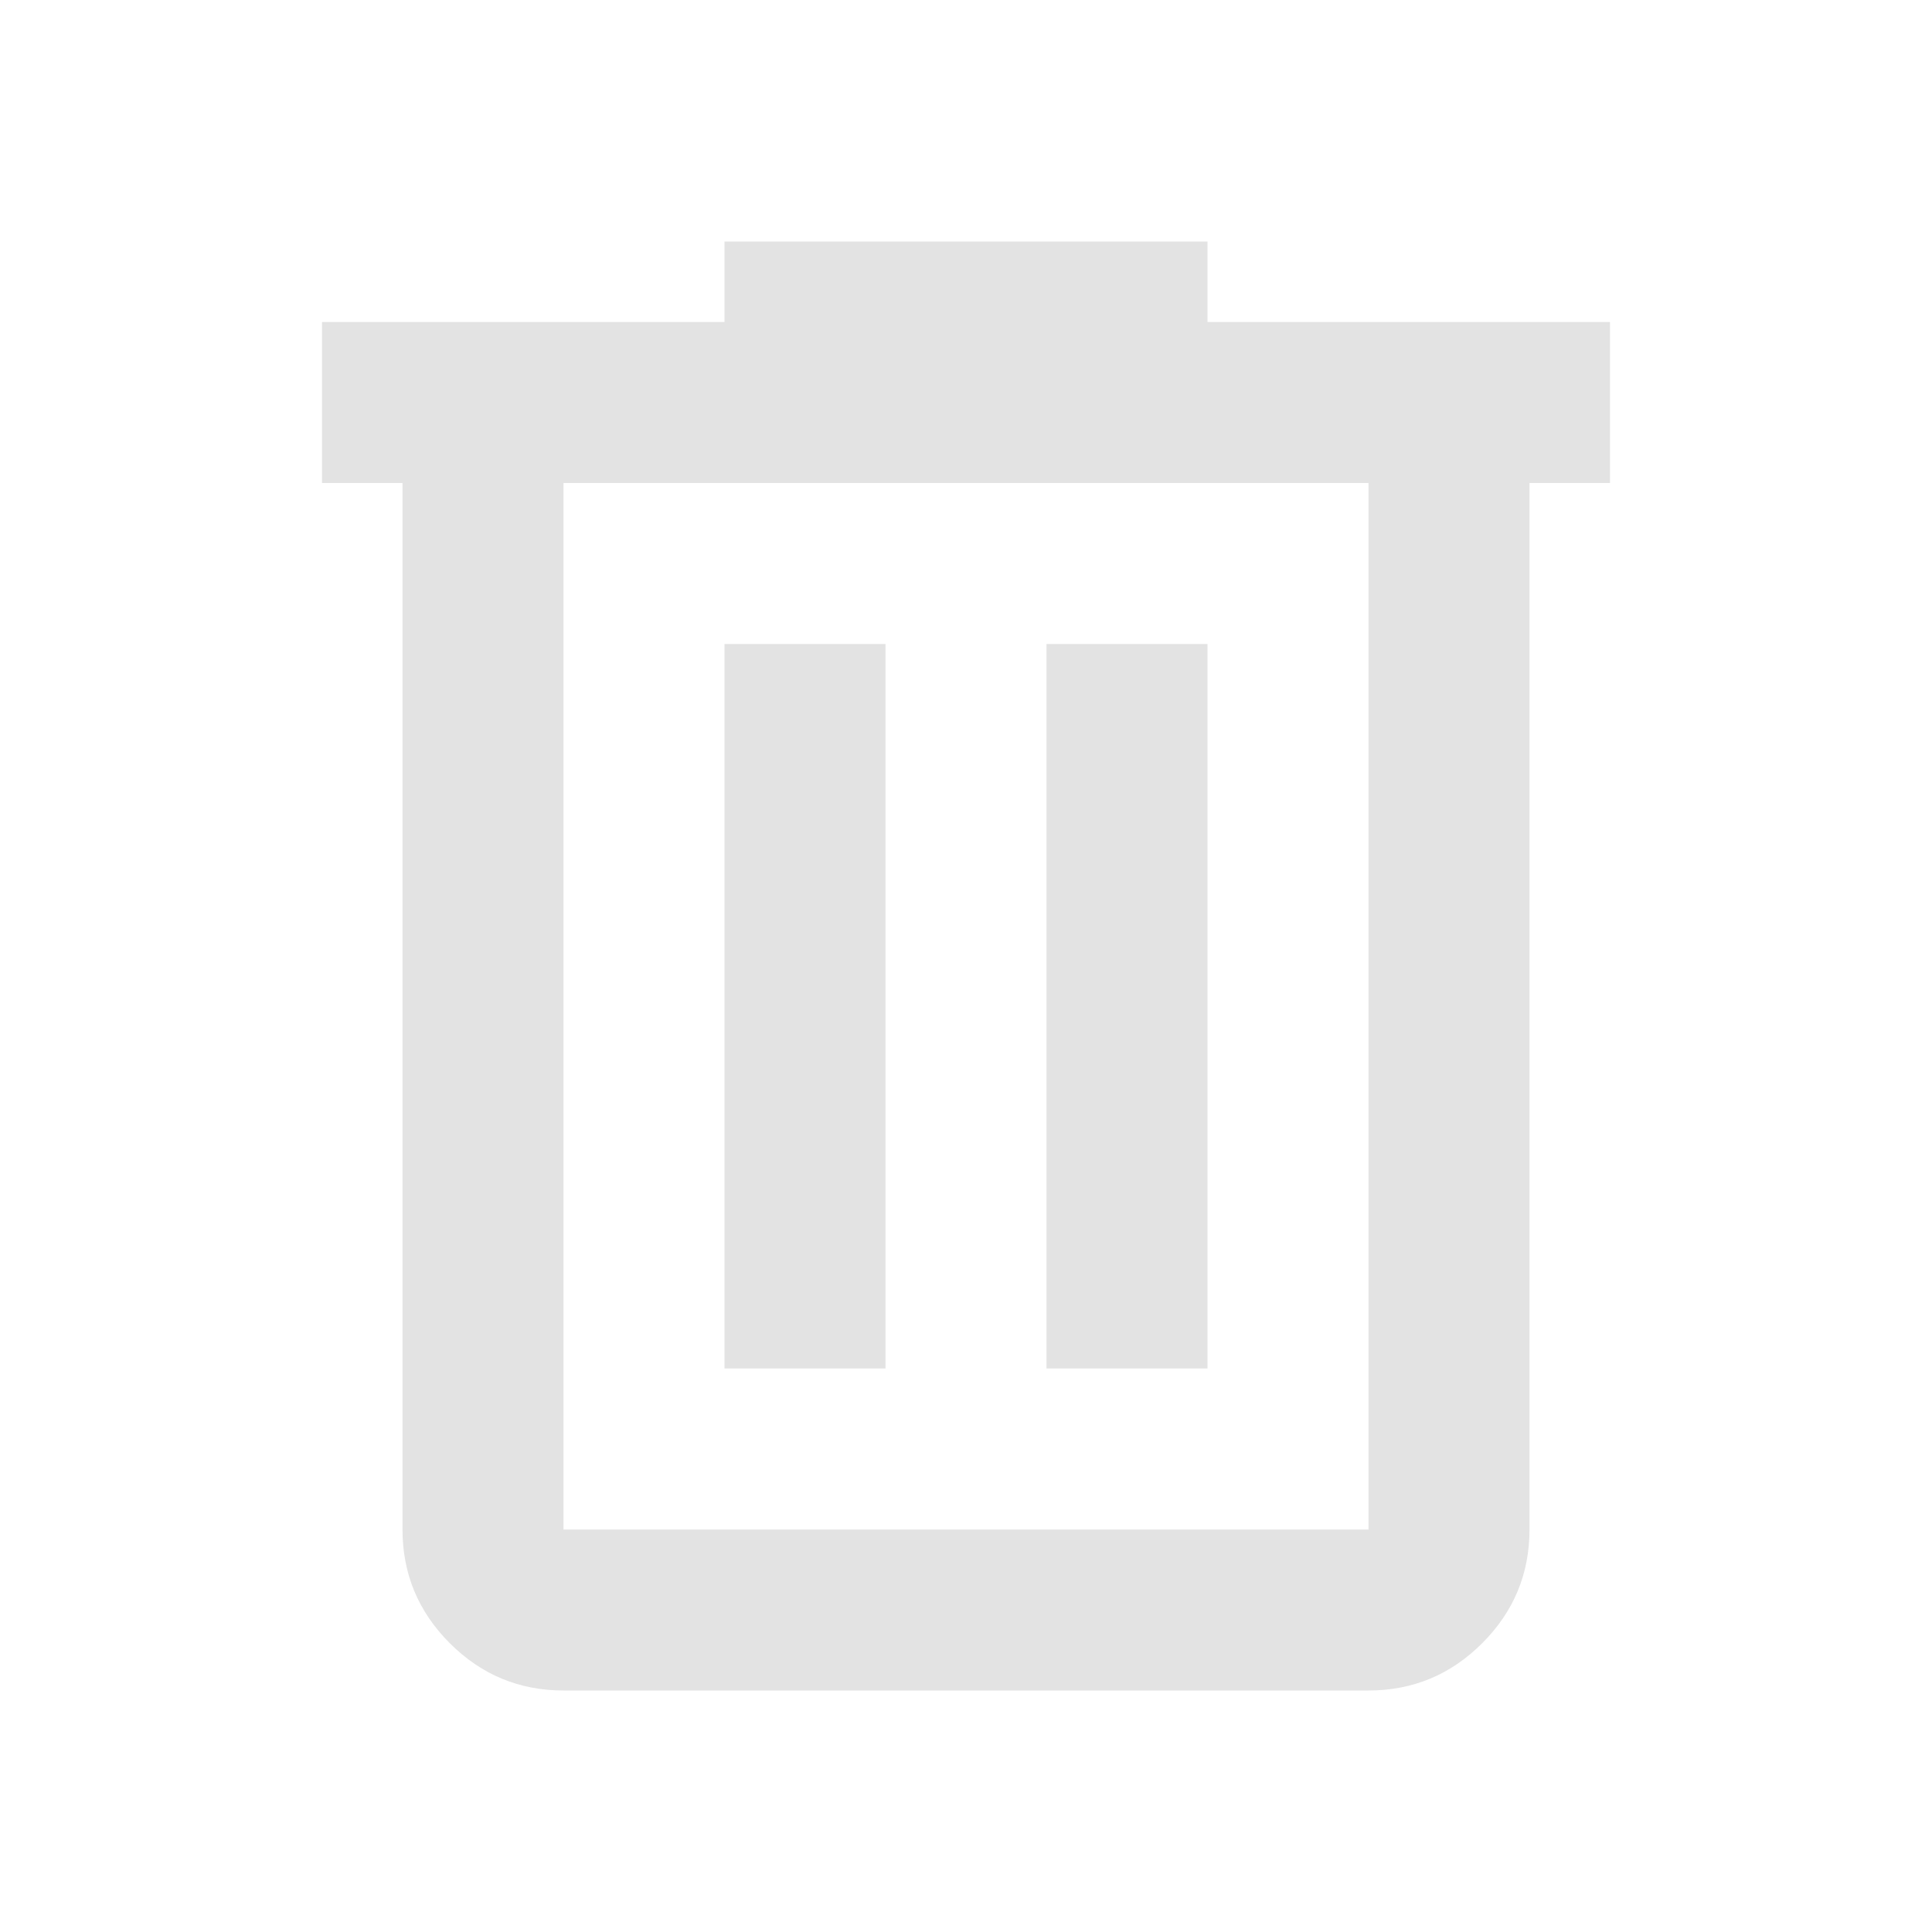
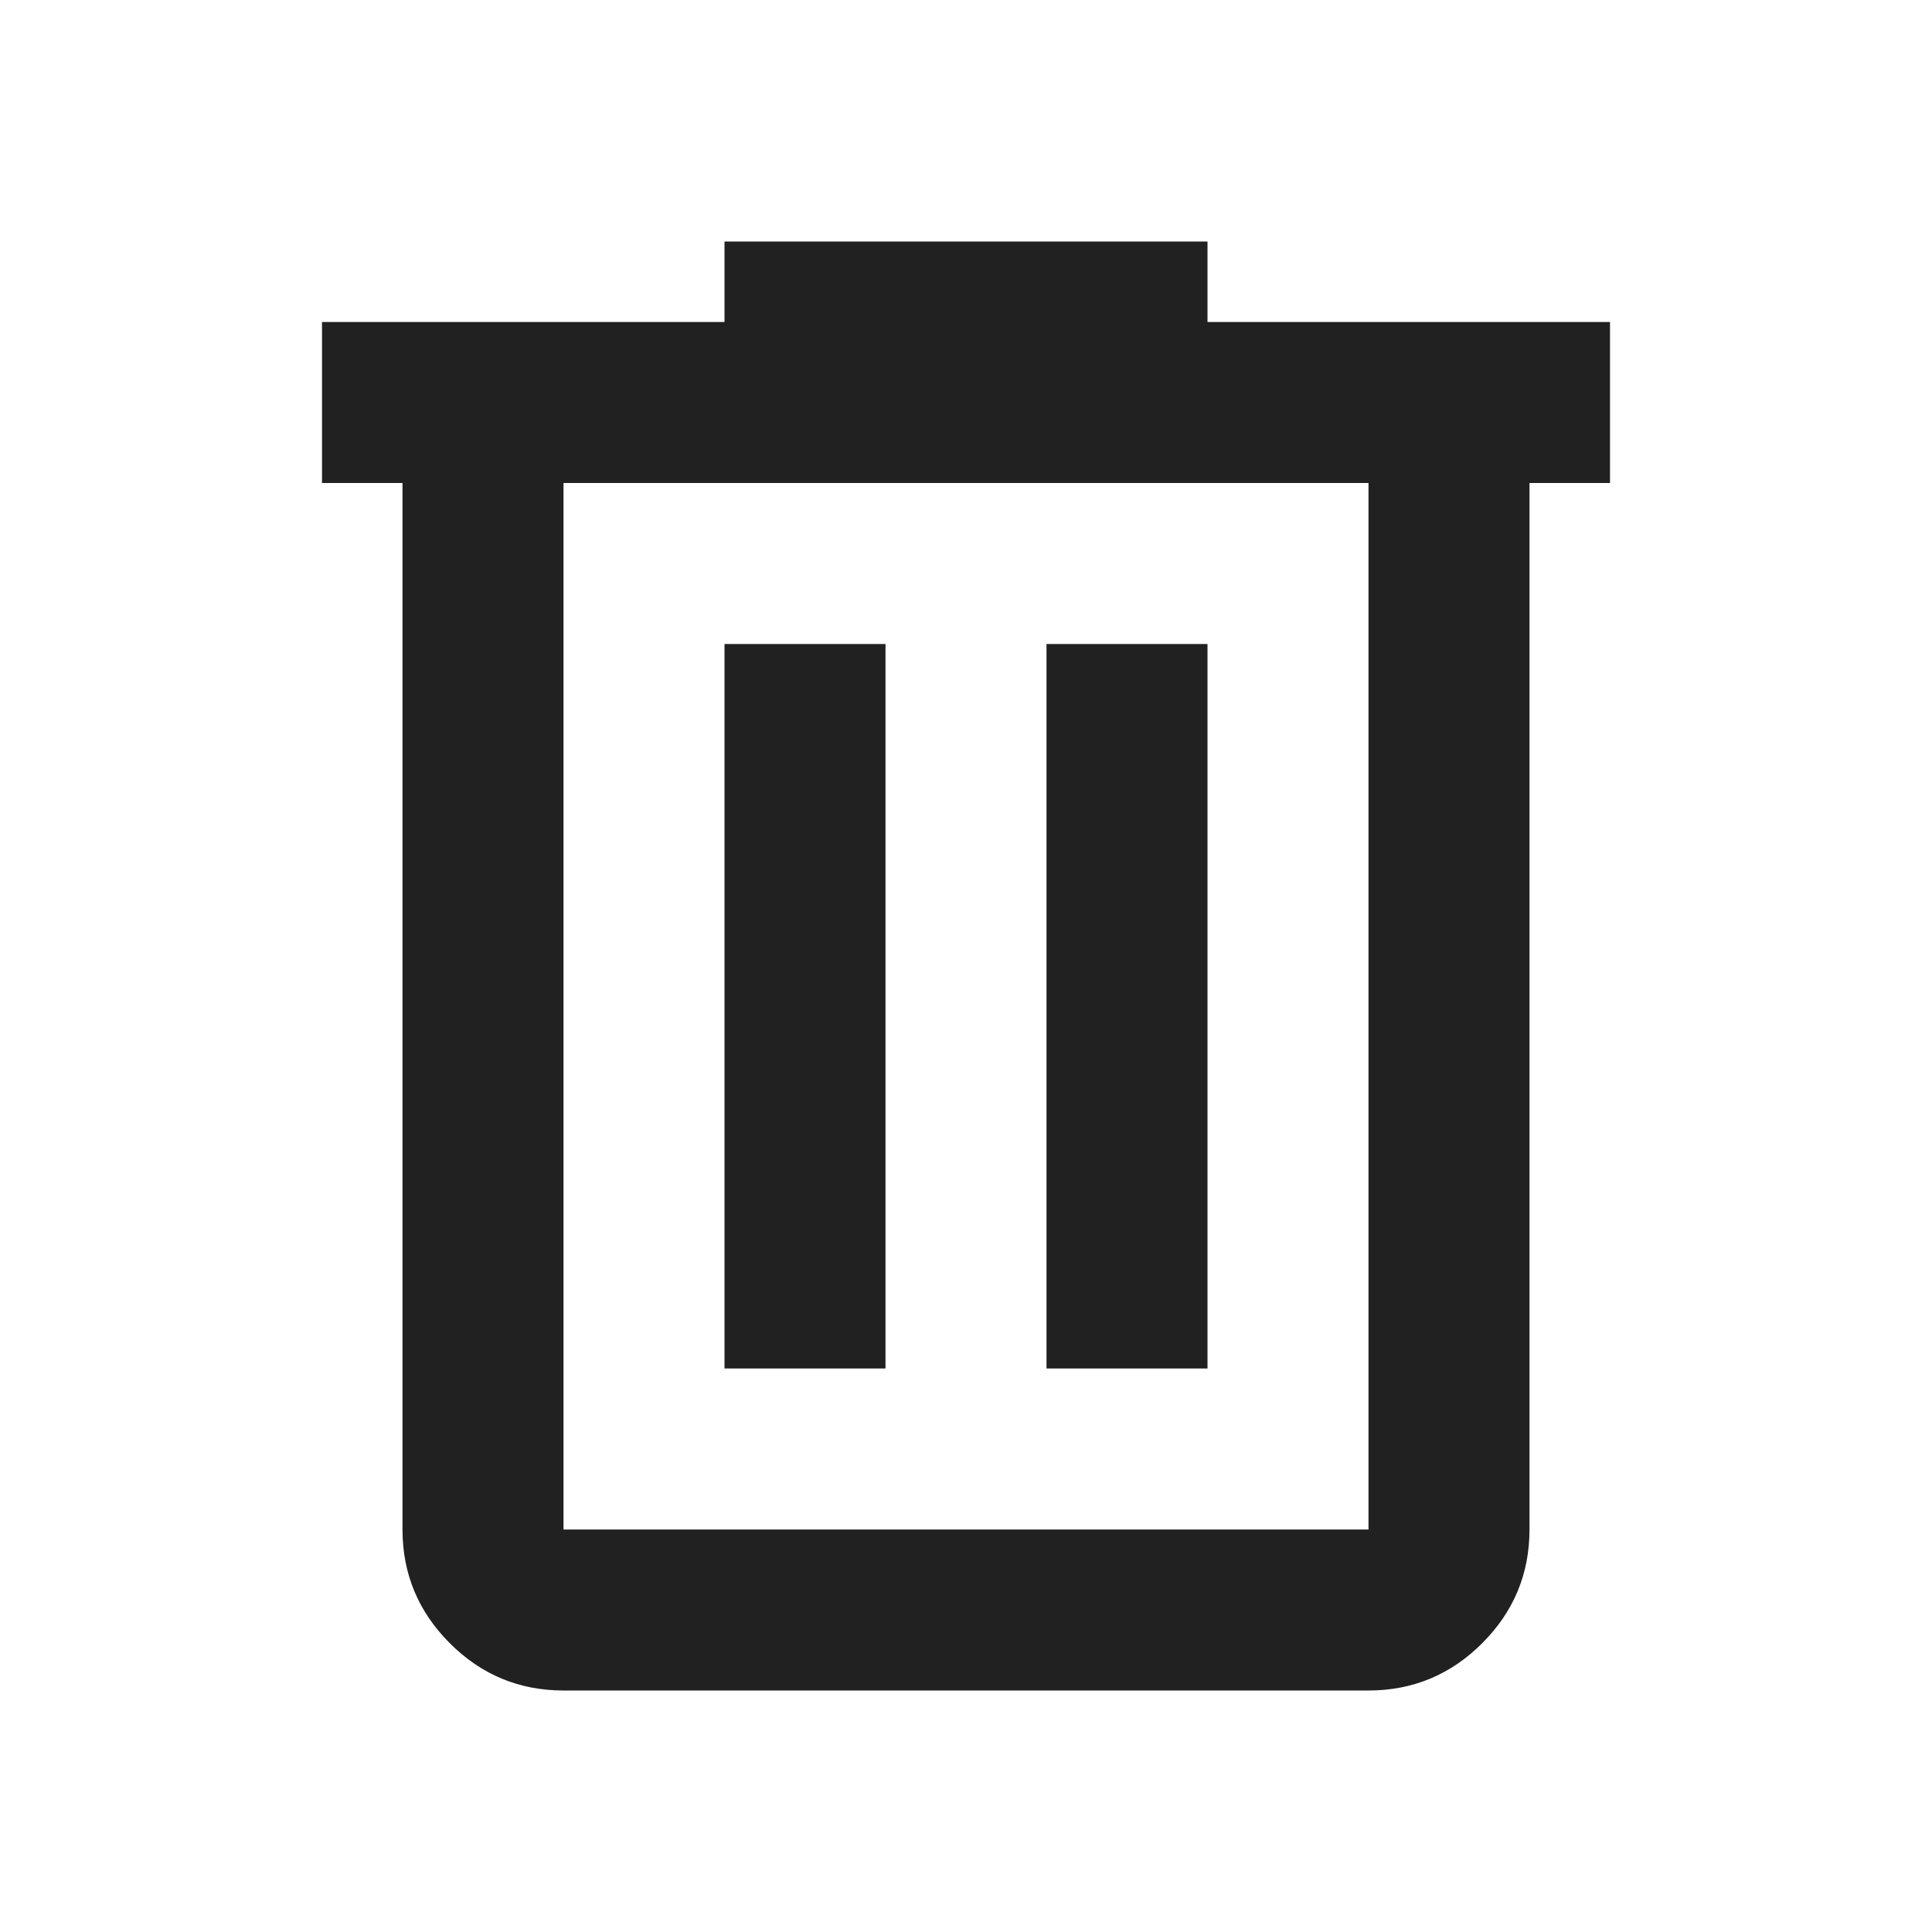
- <svg xmlns="http://www.w3.org/2000/svg" height="24px" viewBox="0 -960 960 960" width="24px" fill="#e3e3e3">
+ <svg xmlns="http://www.w3.org/2000/svg" height="24px" viewBox="0 -960 960 960" width="24px" fill="rgb(33, 33, 33)">
  <path d="M280-120q-33 0-56.5-23.5T200-200v-520h-40v-80h200v-40h240v40h200v80h-40v520q0 33-23.5 56.5T680-120H280Zm400-600H280v520h400v-520ZM360-280h80v-360h-80v360Zm160 0h80v-360h-80v360ZM280-720v520-520Z" />
</svg>
